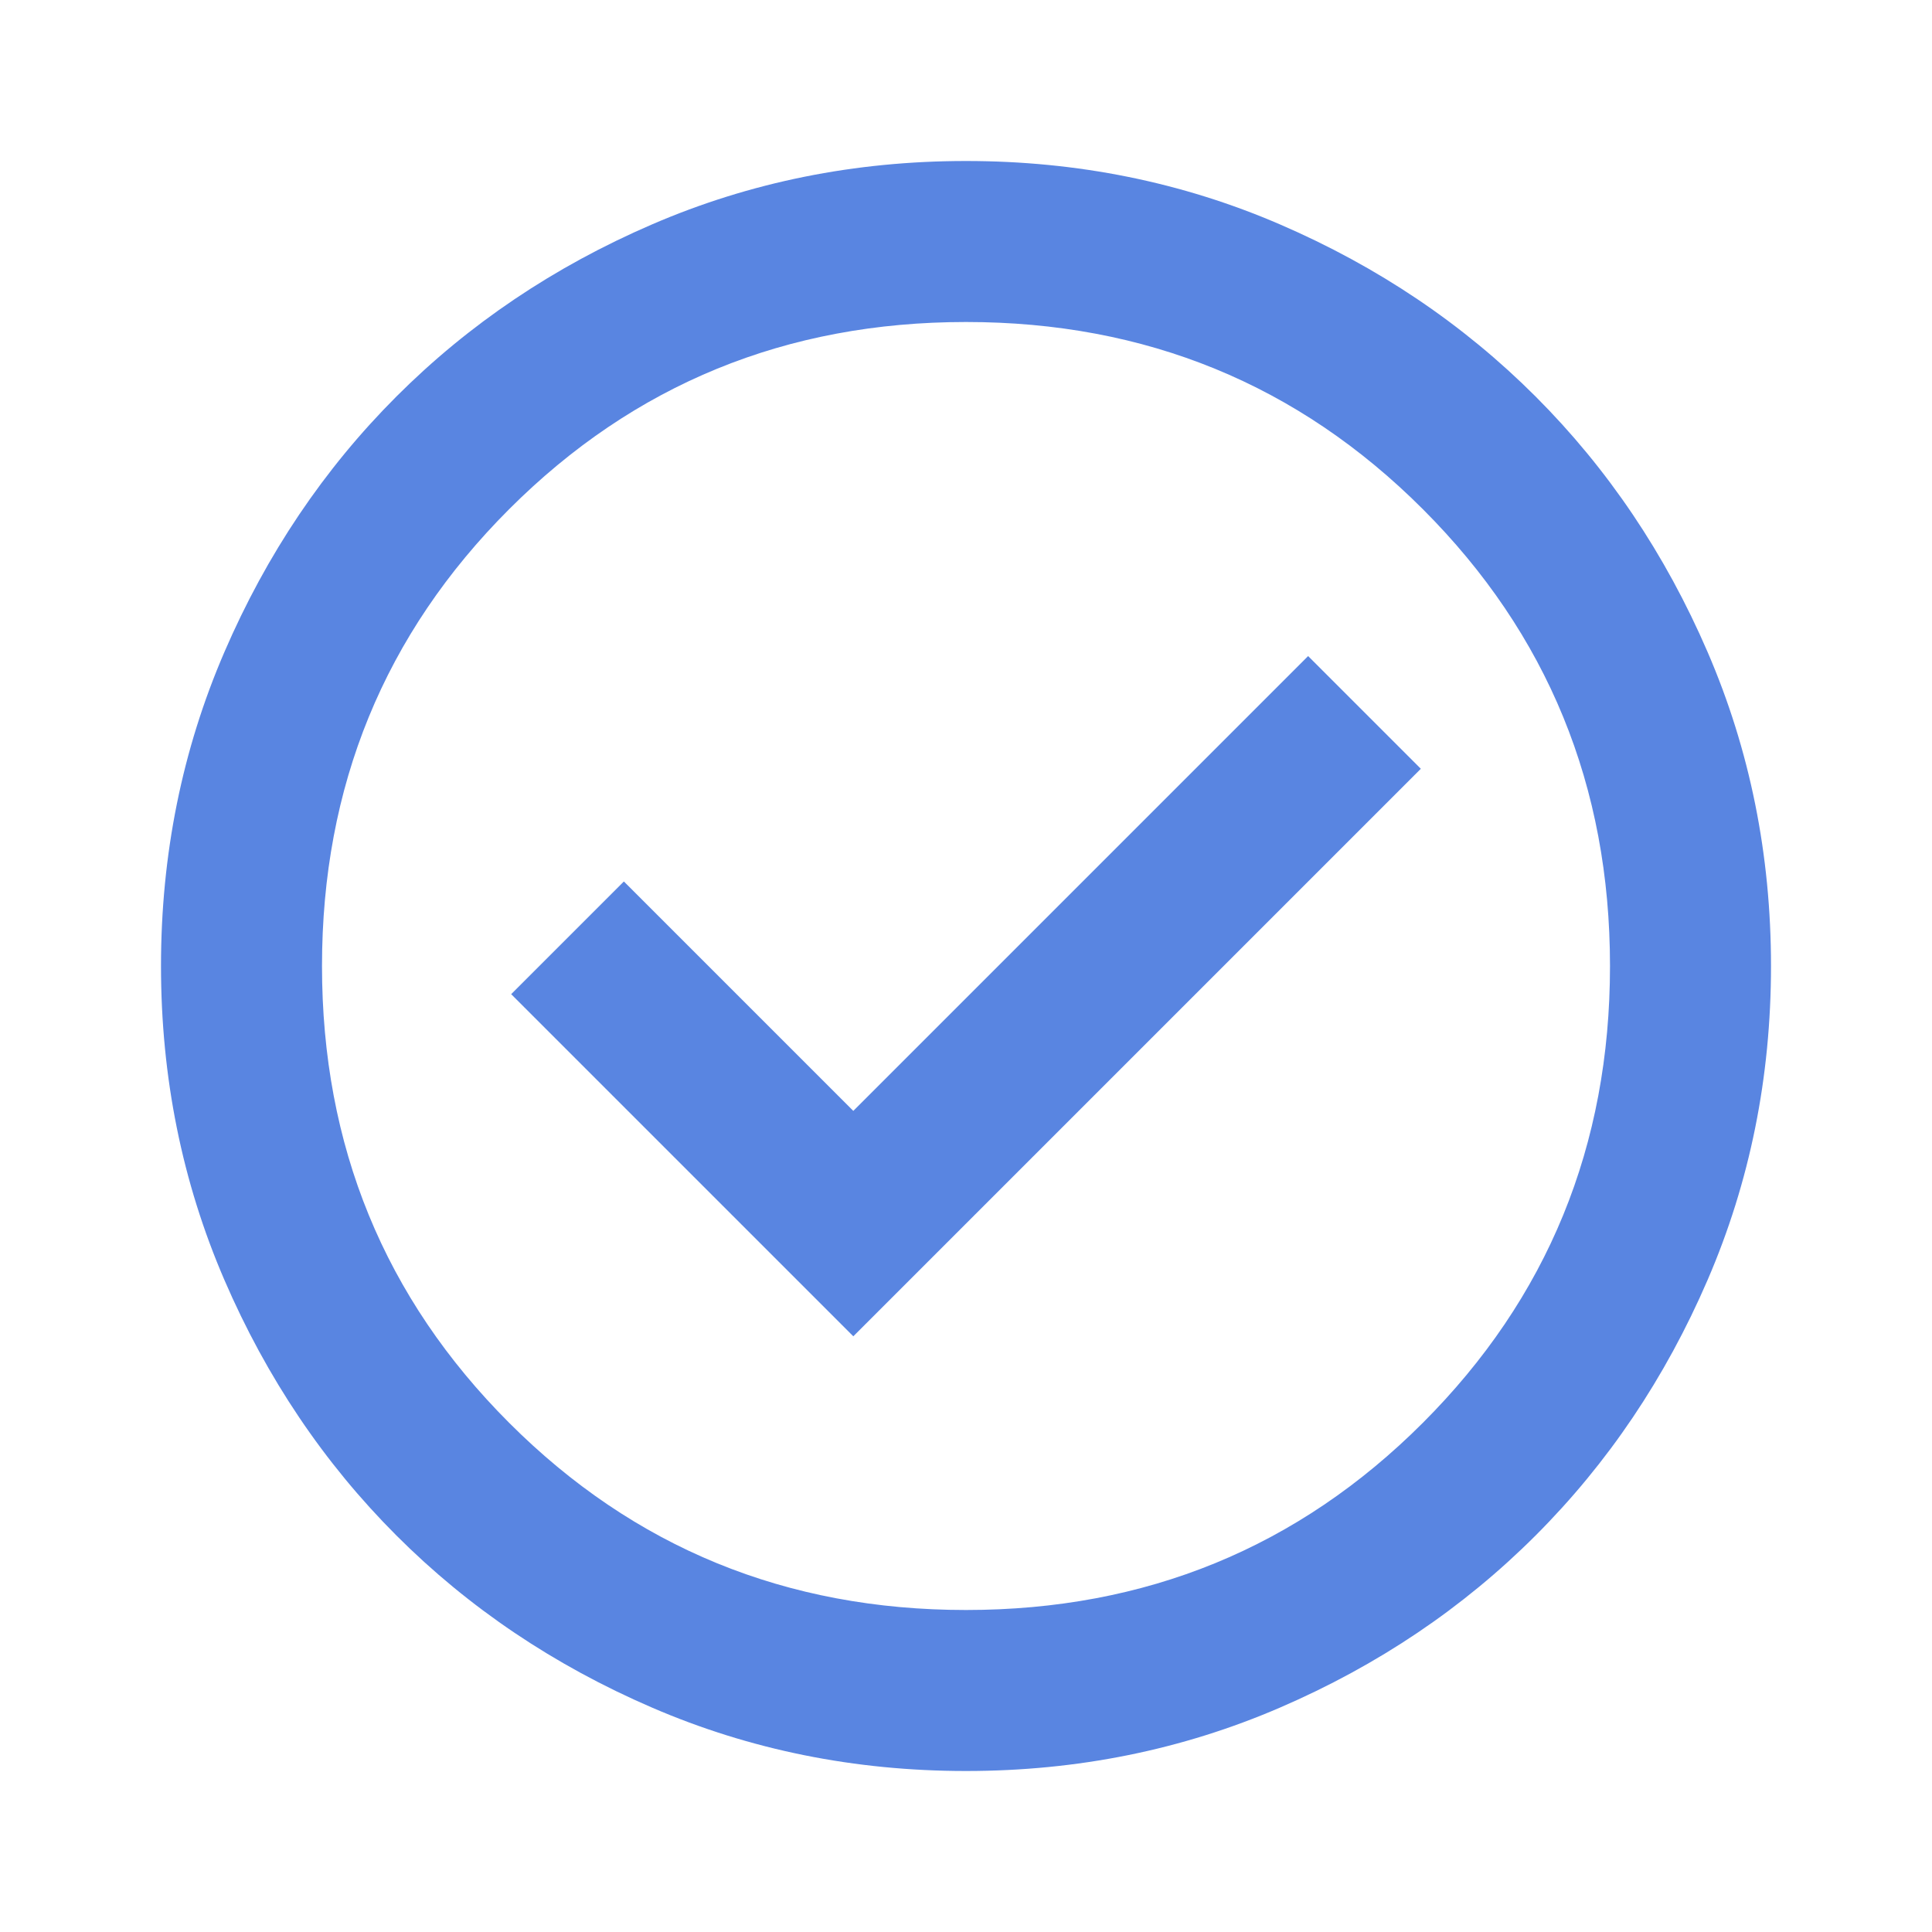
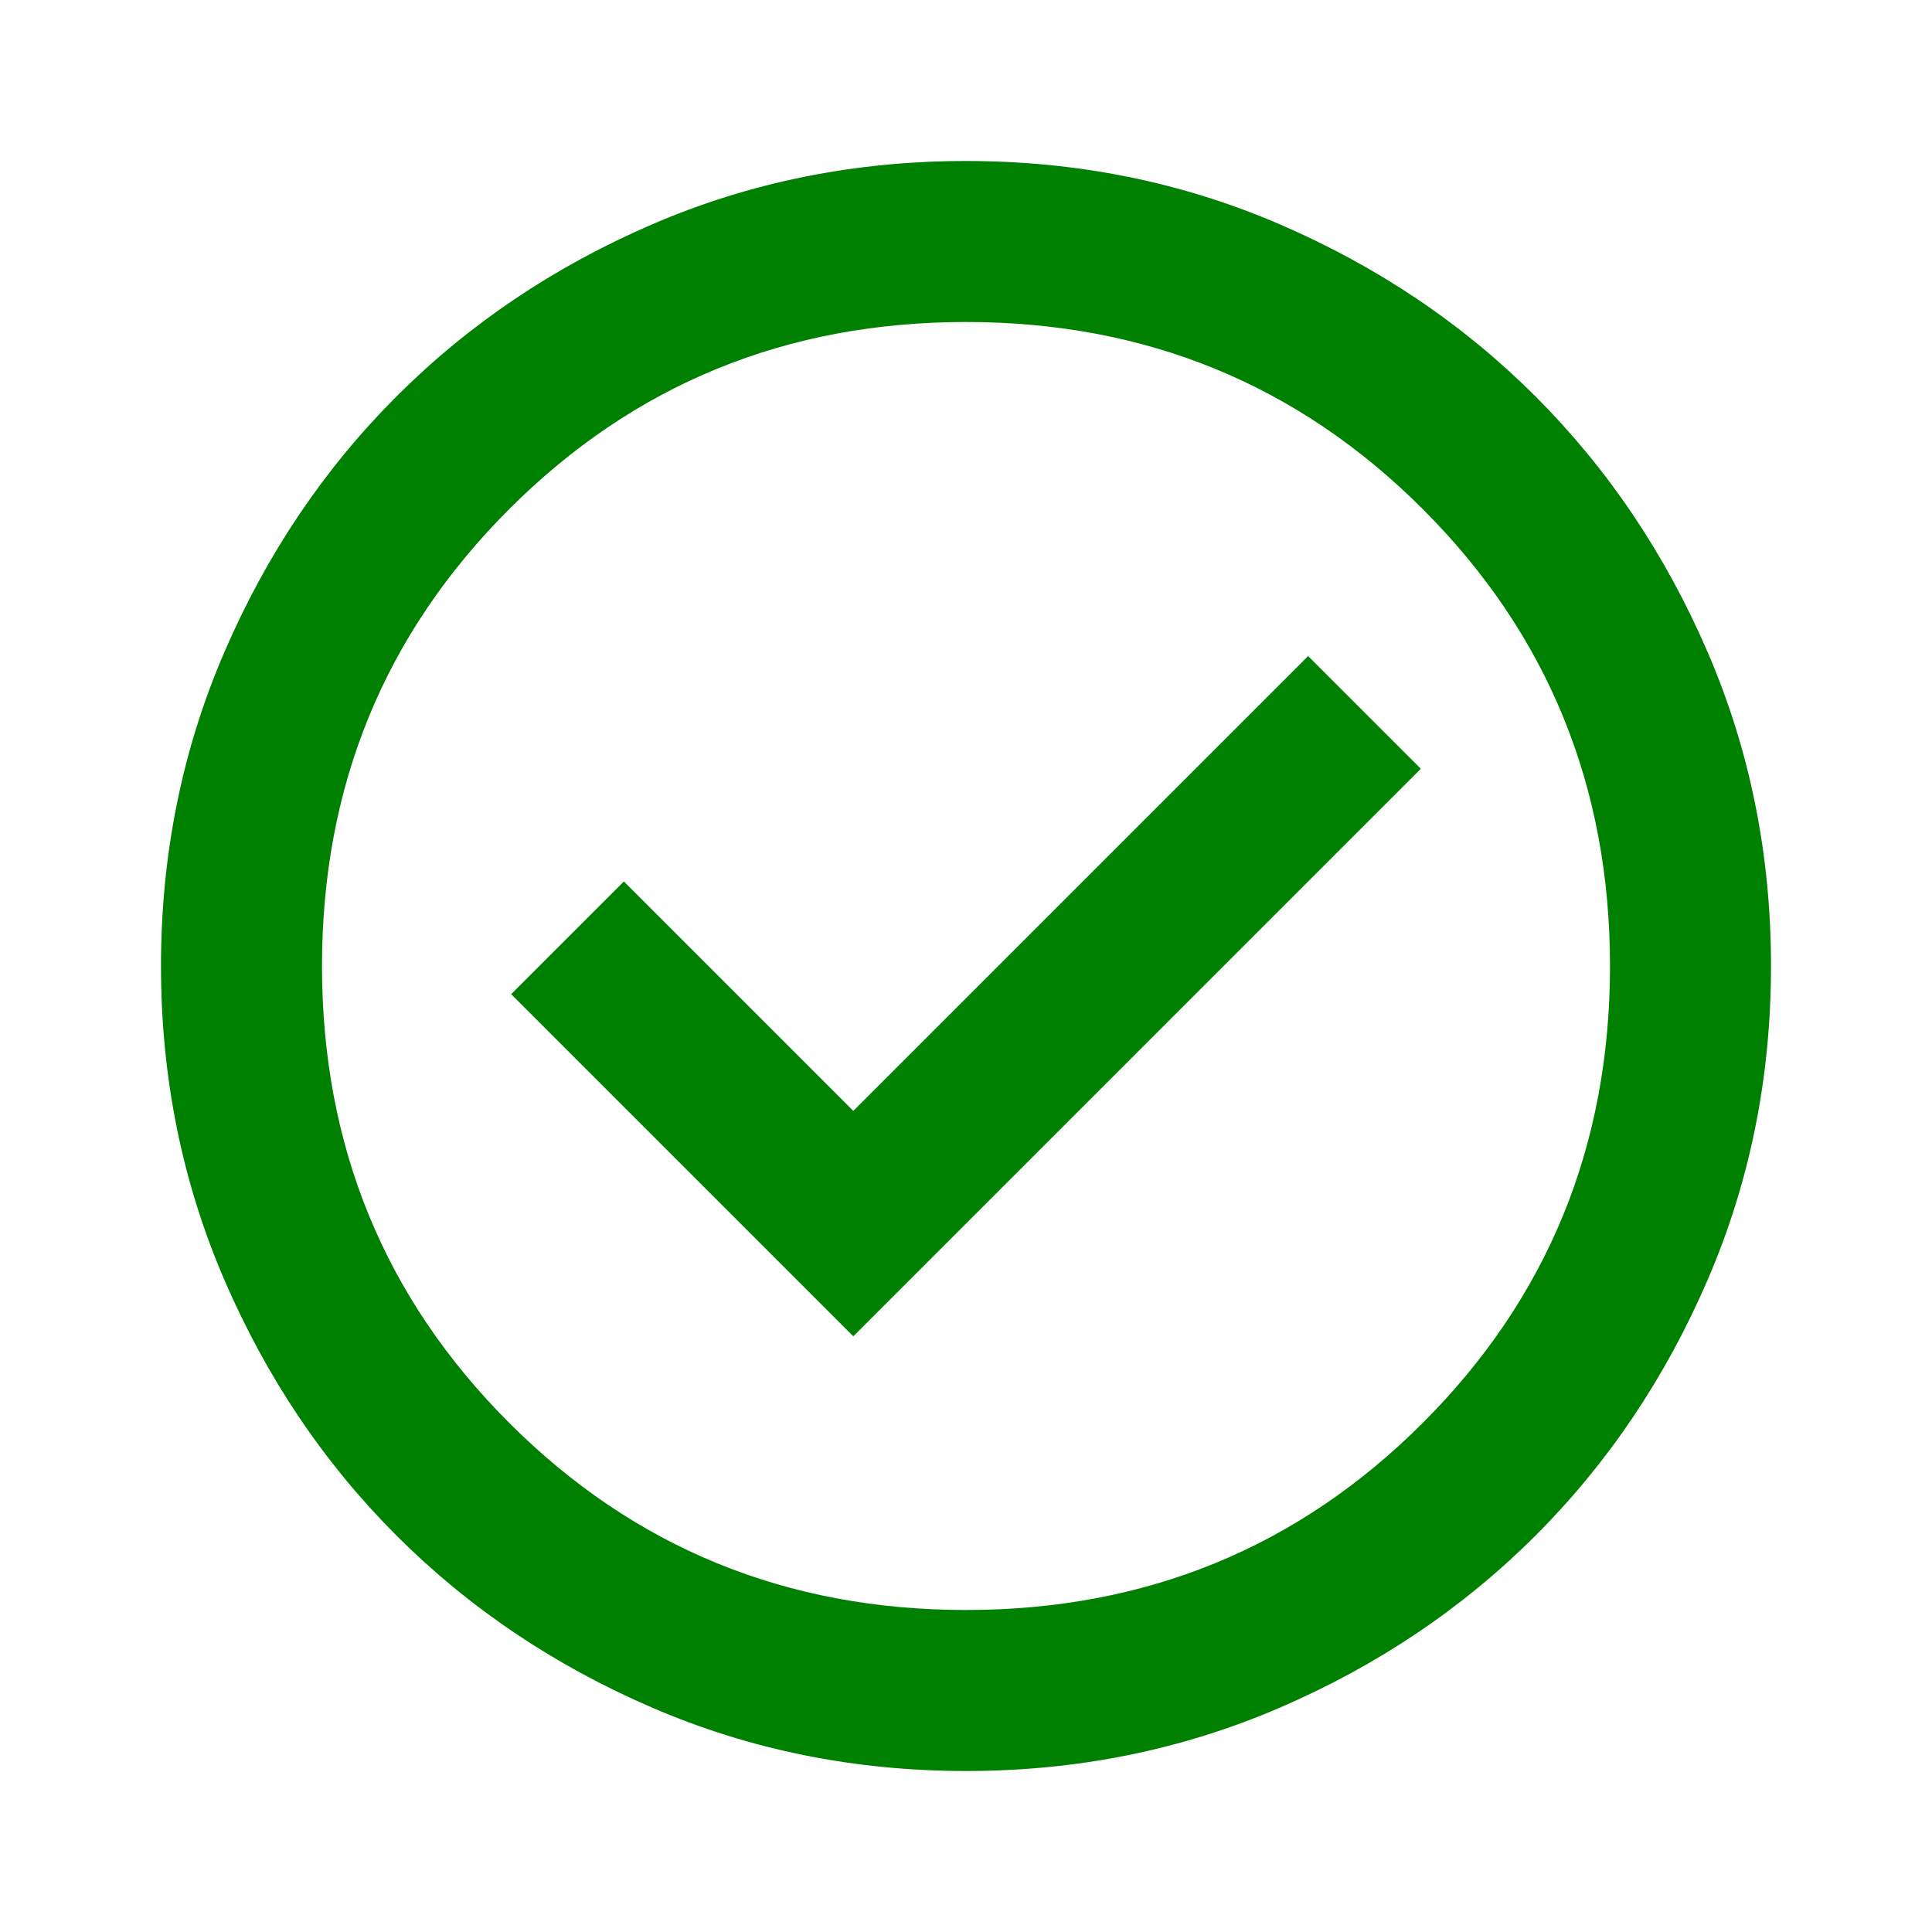
- <svg xmlns="http://www.w3.org/2000/svg" height="24px" viewBox="0 -960 960 960" width="24px" fill="#5985E1">
+ <svg xmlns="http://www.w3.org/2000/svg" height="24px" viewBox="0 -960 960 960" width="24px" fill="green">
  <path d="m424-296 282-282-56-56-226 226-114-114-56 56 170 170Zm56 216q-83 0-156-31.5T197-197q-54-54-85.5-127T80-480q0-83 31.5-156T197-763q54-54 127-85.5T480-880q83 0 156 31.5T763-763q54 54 85.5 127T880-480q0 83-31.5 156T763-197q-54 54-127 85.5T480-80Zm0-80q134 0 227-93t93-227q0-134-93-227t-227-93q-134 0-227 93t-93 227q0 134 93 227t227 93Zm0-320Z" />
</svg>
